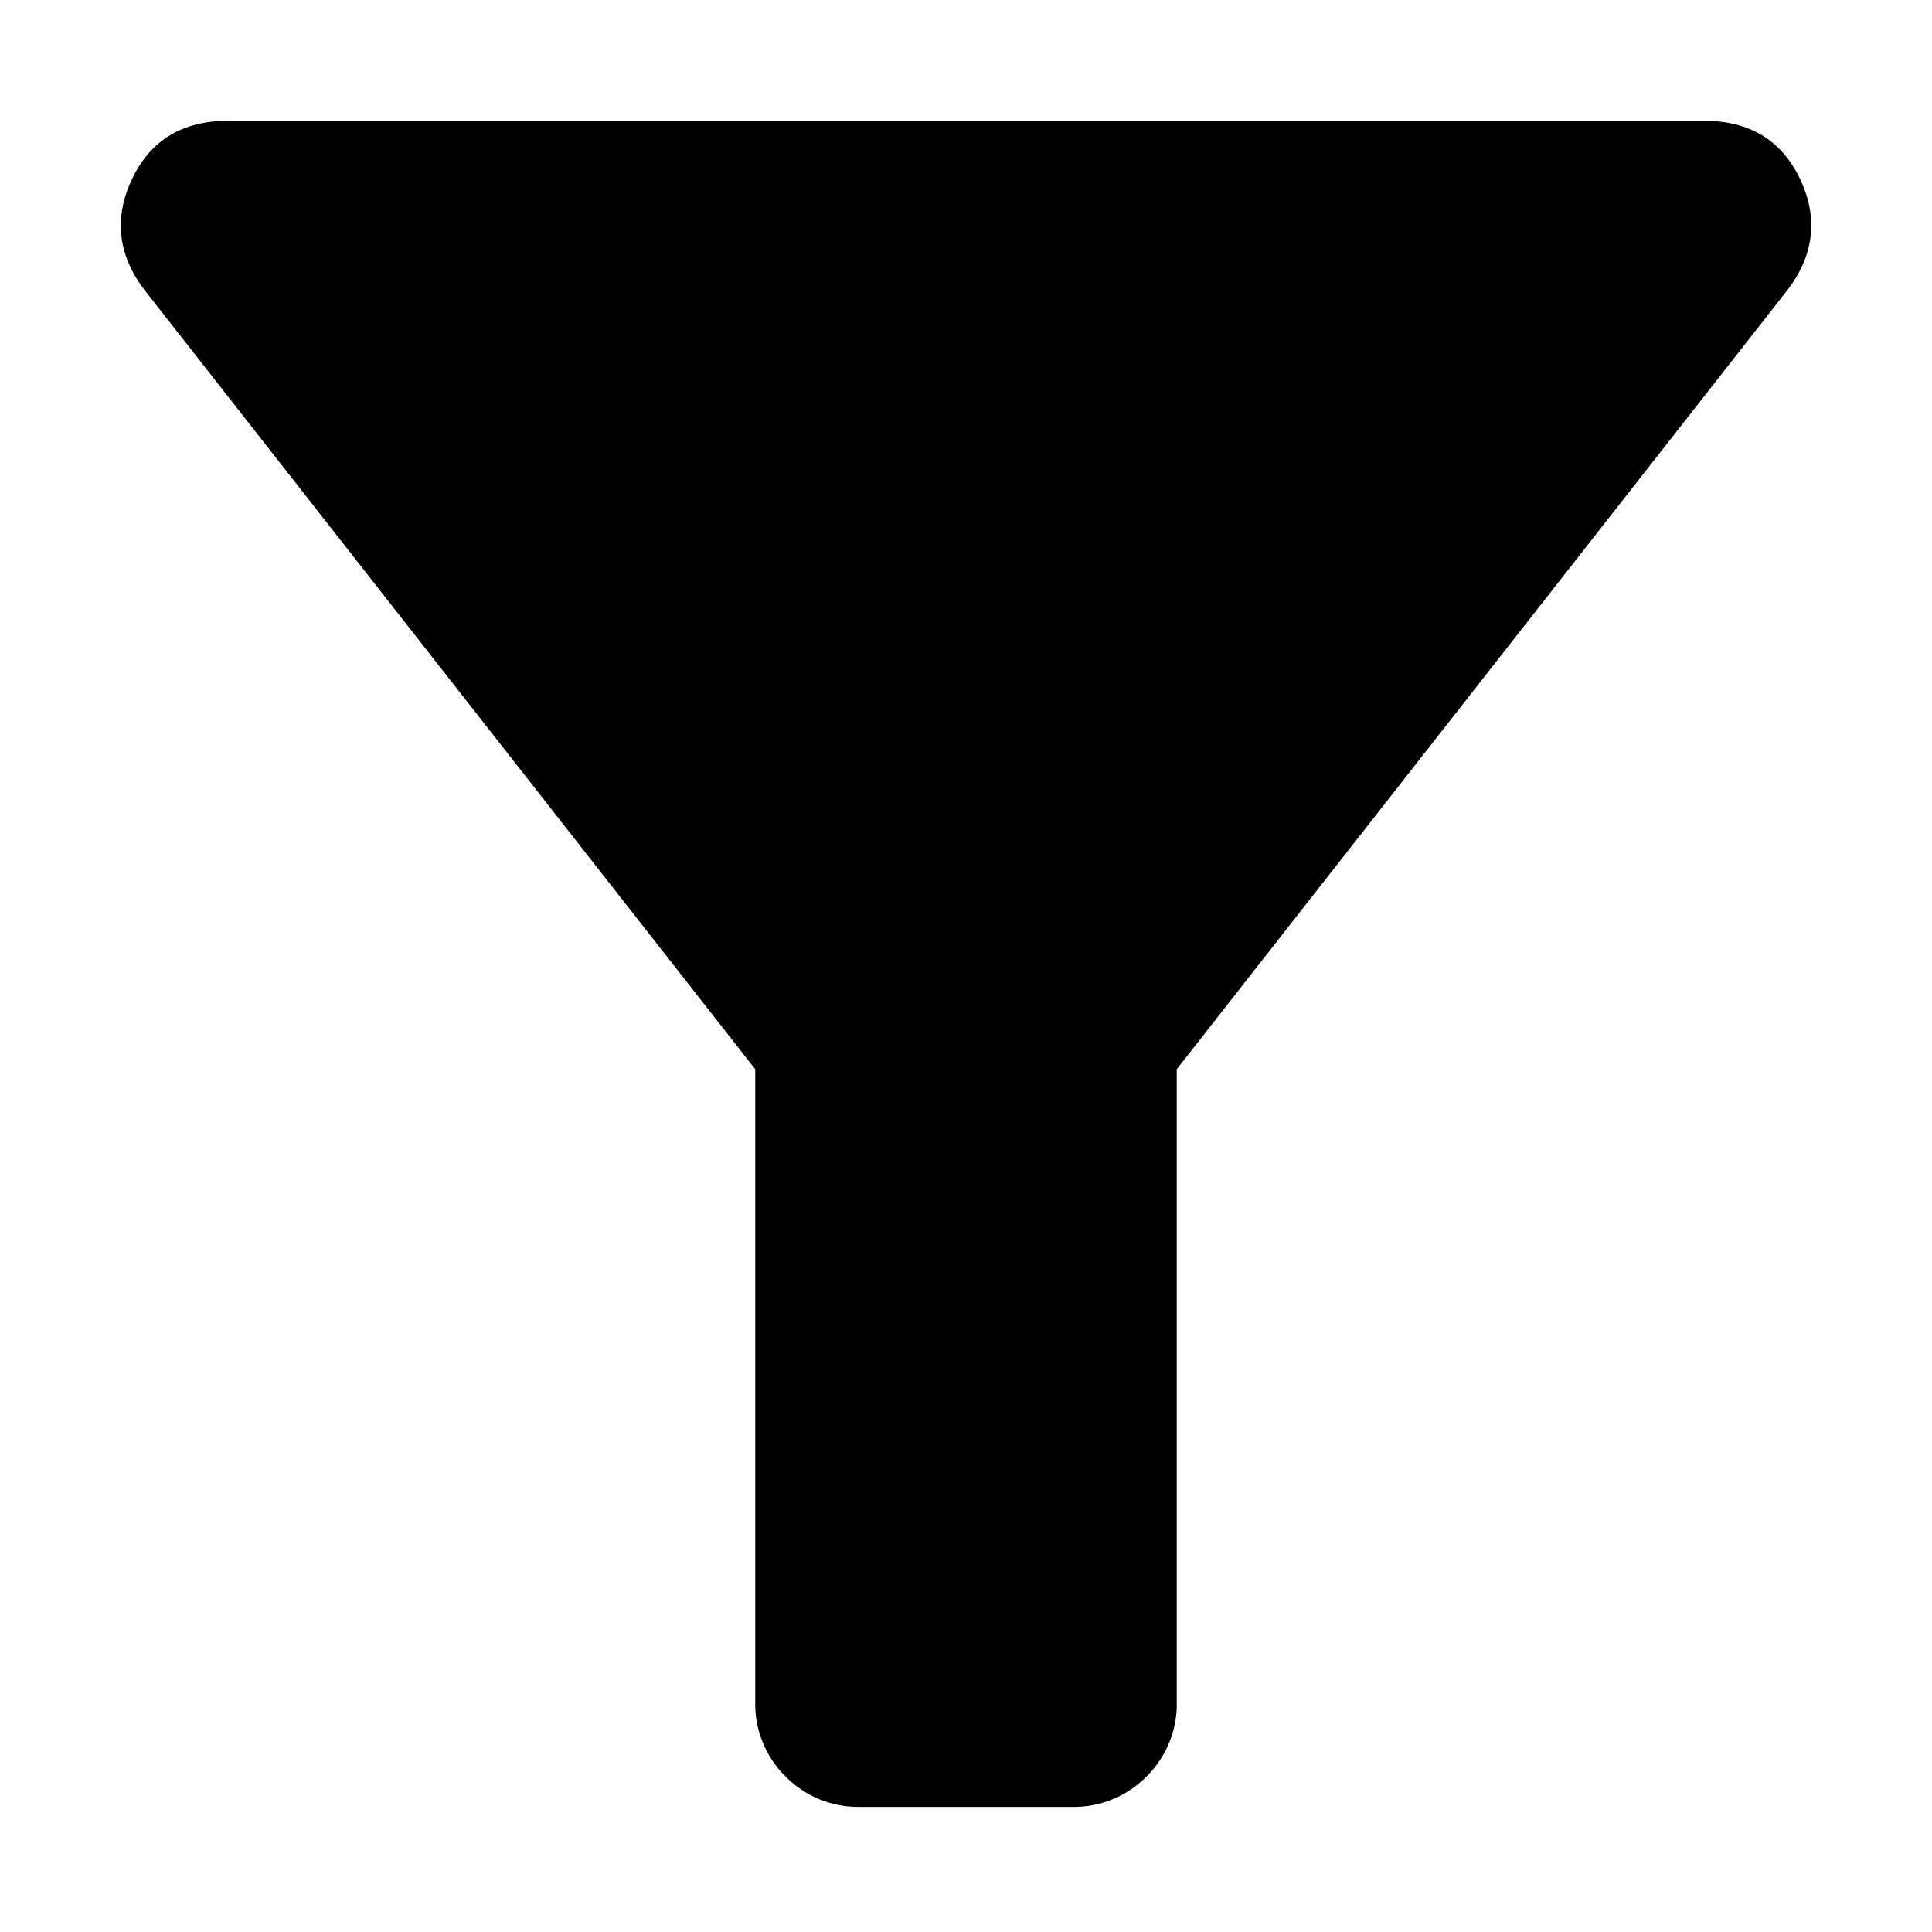
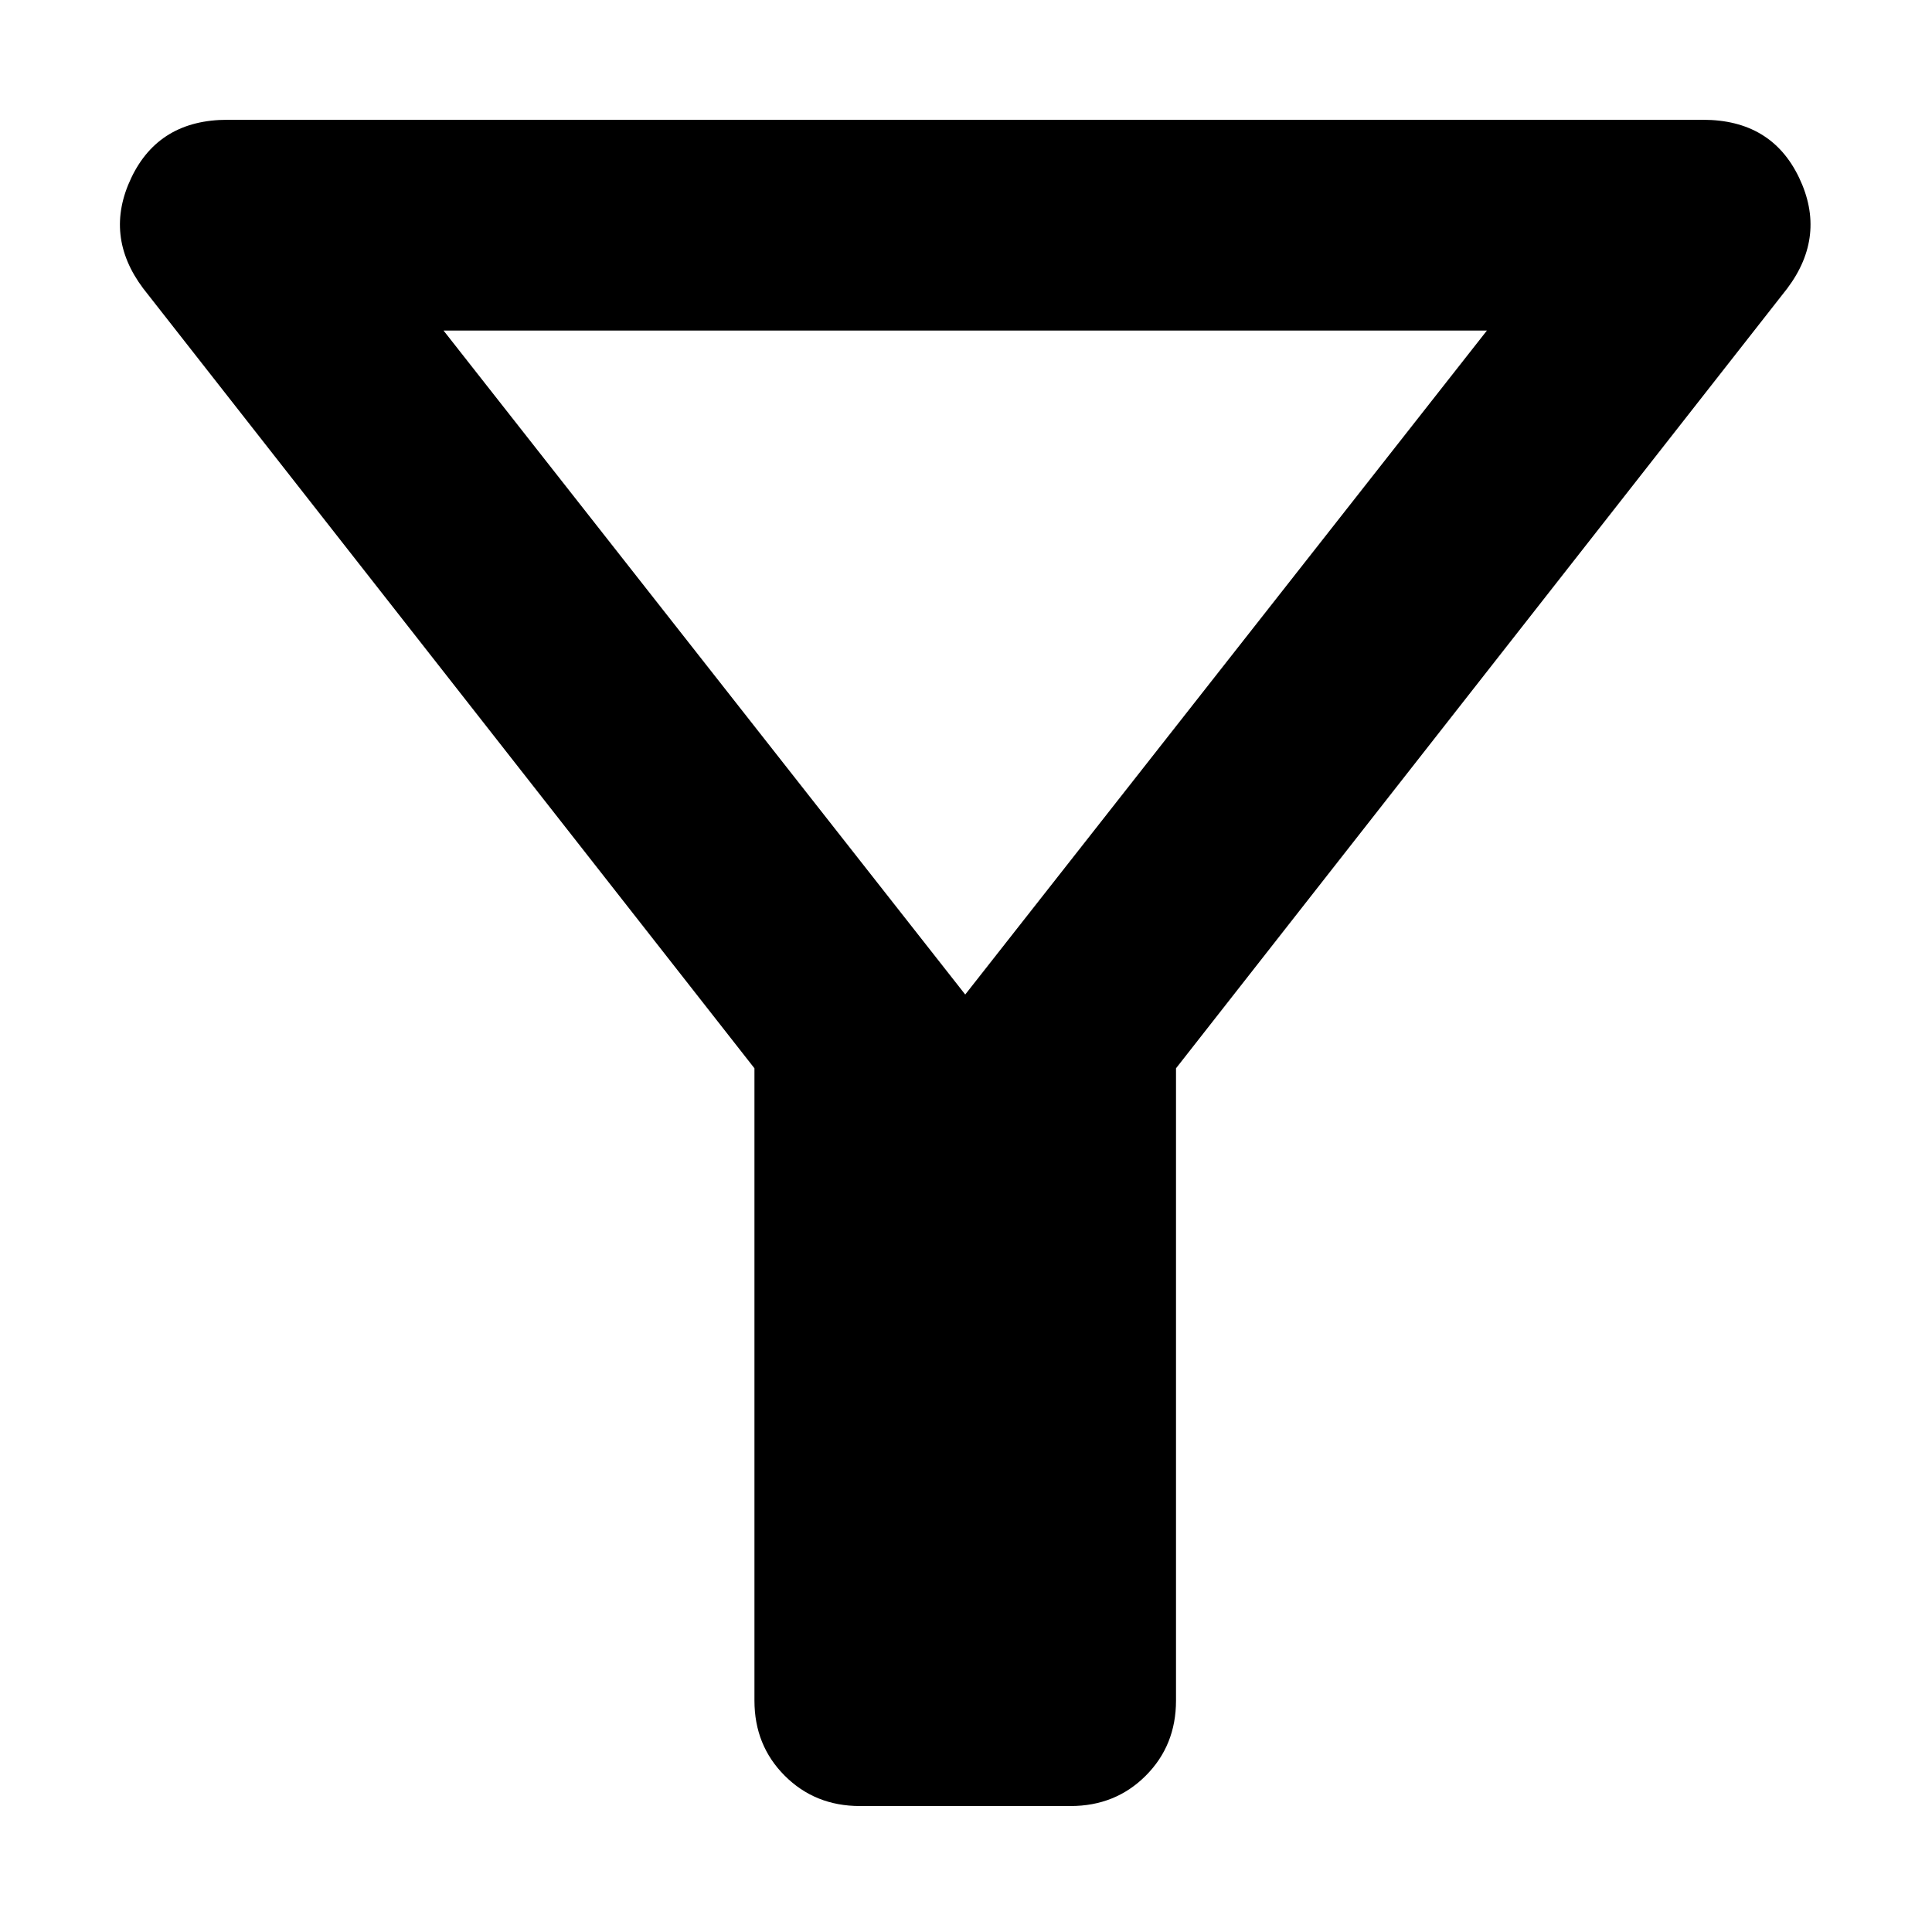
- <svg xmlns="http://www.w3.org/2000/svg" viewBox="0 0 16 16" height="16" width="16" xml:space="preserve" style="fill-rule:evenodd;clip-rule:evenodd;stroke-linejoin:round;stroke-miterlimit:2">
-   <path d="M11 20a.965.965 0 0 1-.712-.288A.965.965 0 0 1 10 19v-6L4.2 5.6c-.25-.333-.287-.683-.112-1.05S4.567 4 5 4h14c.433 0 .738.183.913.55.175.367.137.717-.113 1.05L14 13v6a.968.968 0 0 1-.287.712A.969.969 0 0 1 13 20h-2Z" style="fill-rule:nonzero" transform="matrix(.87275 0 0 .87275 -2.473 -2.491)" />
+ <svg xmlns="http://www.w3.org/2000/svg" xml:space="preserve" style="fill-rule:evenodd;clip-rule:evenodd;stroke-linejoin:round;stroke-miterlimit:2" viewBox="0 0 16 16" width="16" height="16">
+   <path d="M440-160c-11.333 0-20.833-3.833-28.5-11.5-7.667-7.667-11.5-17.167-11.5-28.5v-240L168-736c-10-13.333-11.5-27.333-4.5-42 7-14.667 19.167-22 36.5-22h560c17.333 0 29.5 7.333 36.5 22s5.5 28.667-4.5 42L560-440v240c0 11.333-3.833 20.833-11.5 28.5-7.667 7.667-17.167 11.5-28.5 11.5h-80Zm40-308 198-252H282l198 252Z" style="fill-rule:nonzero" transform="matrix(.02182 0 0 .02182 -2.48 18.448)" />
</svg>
